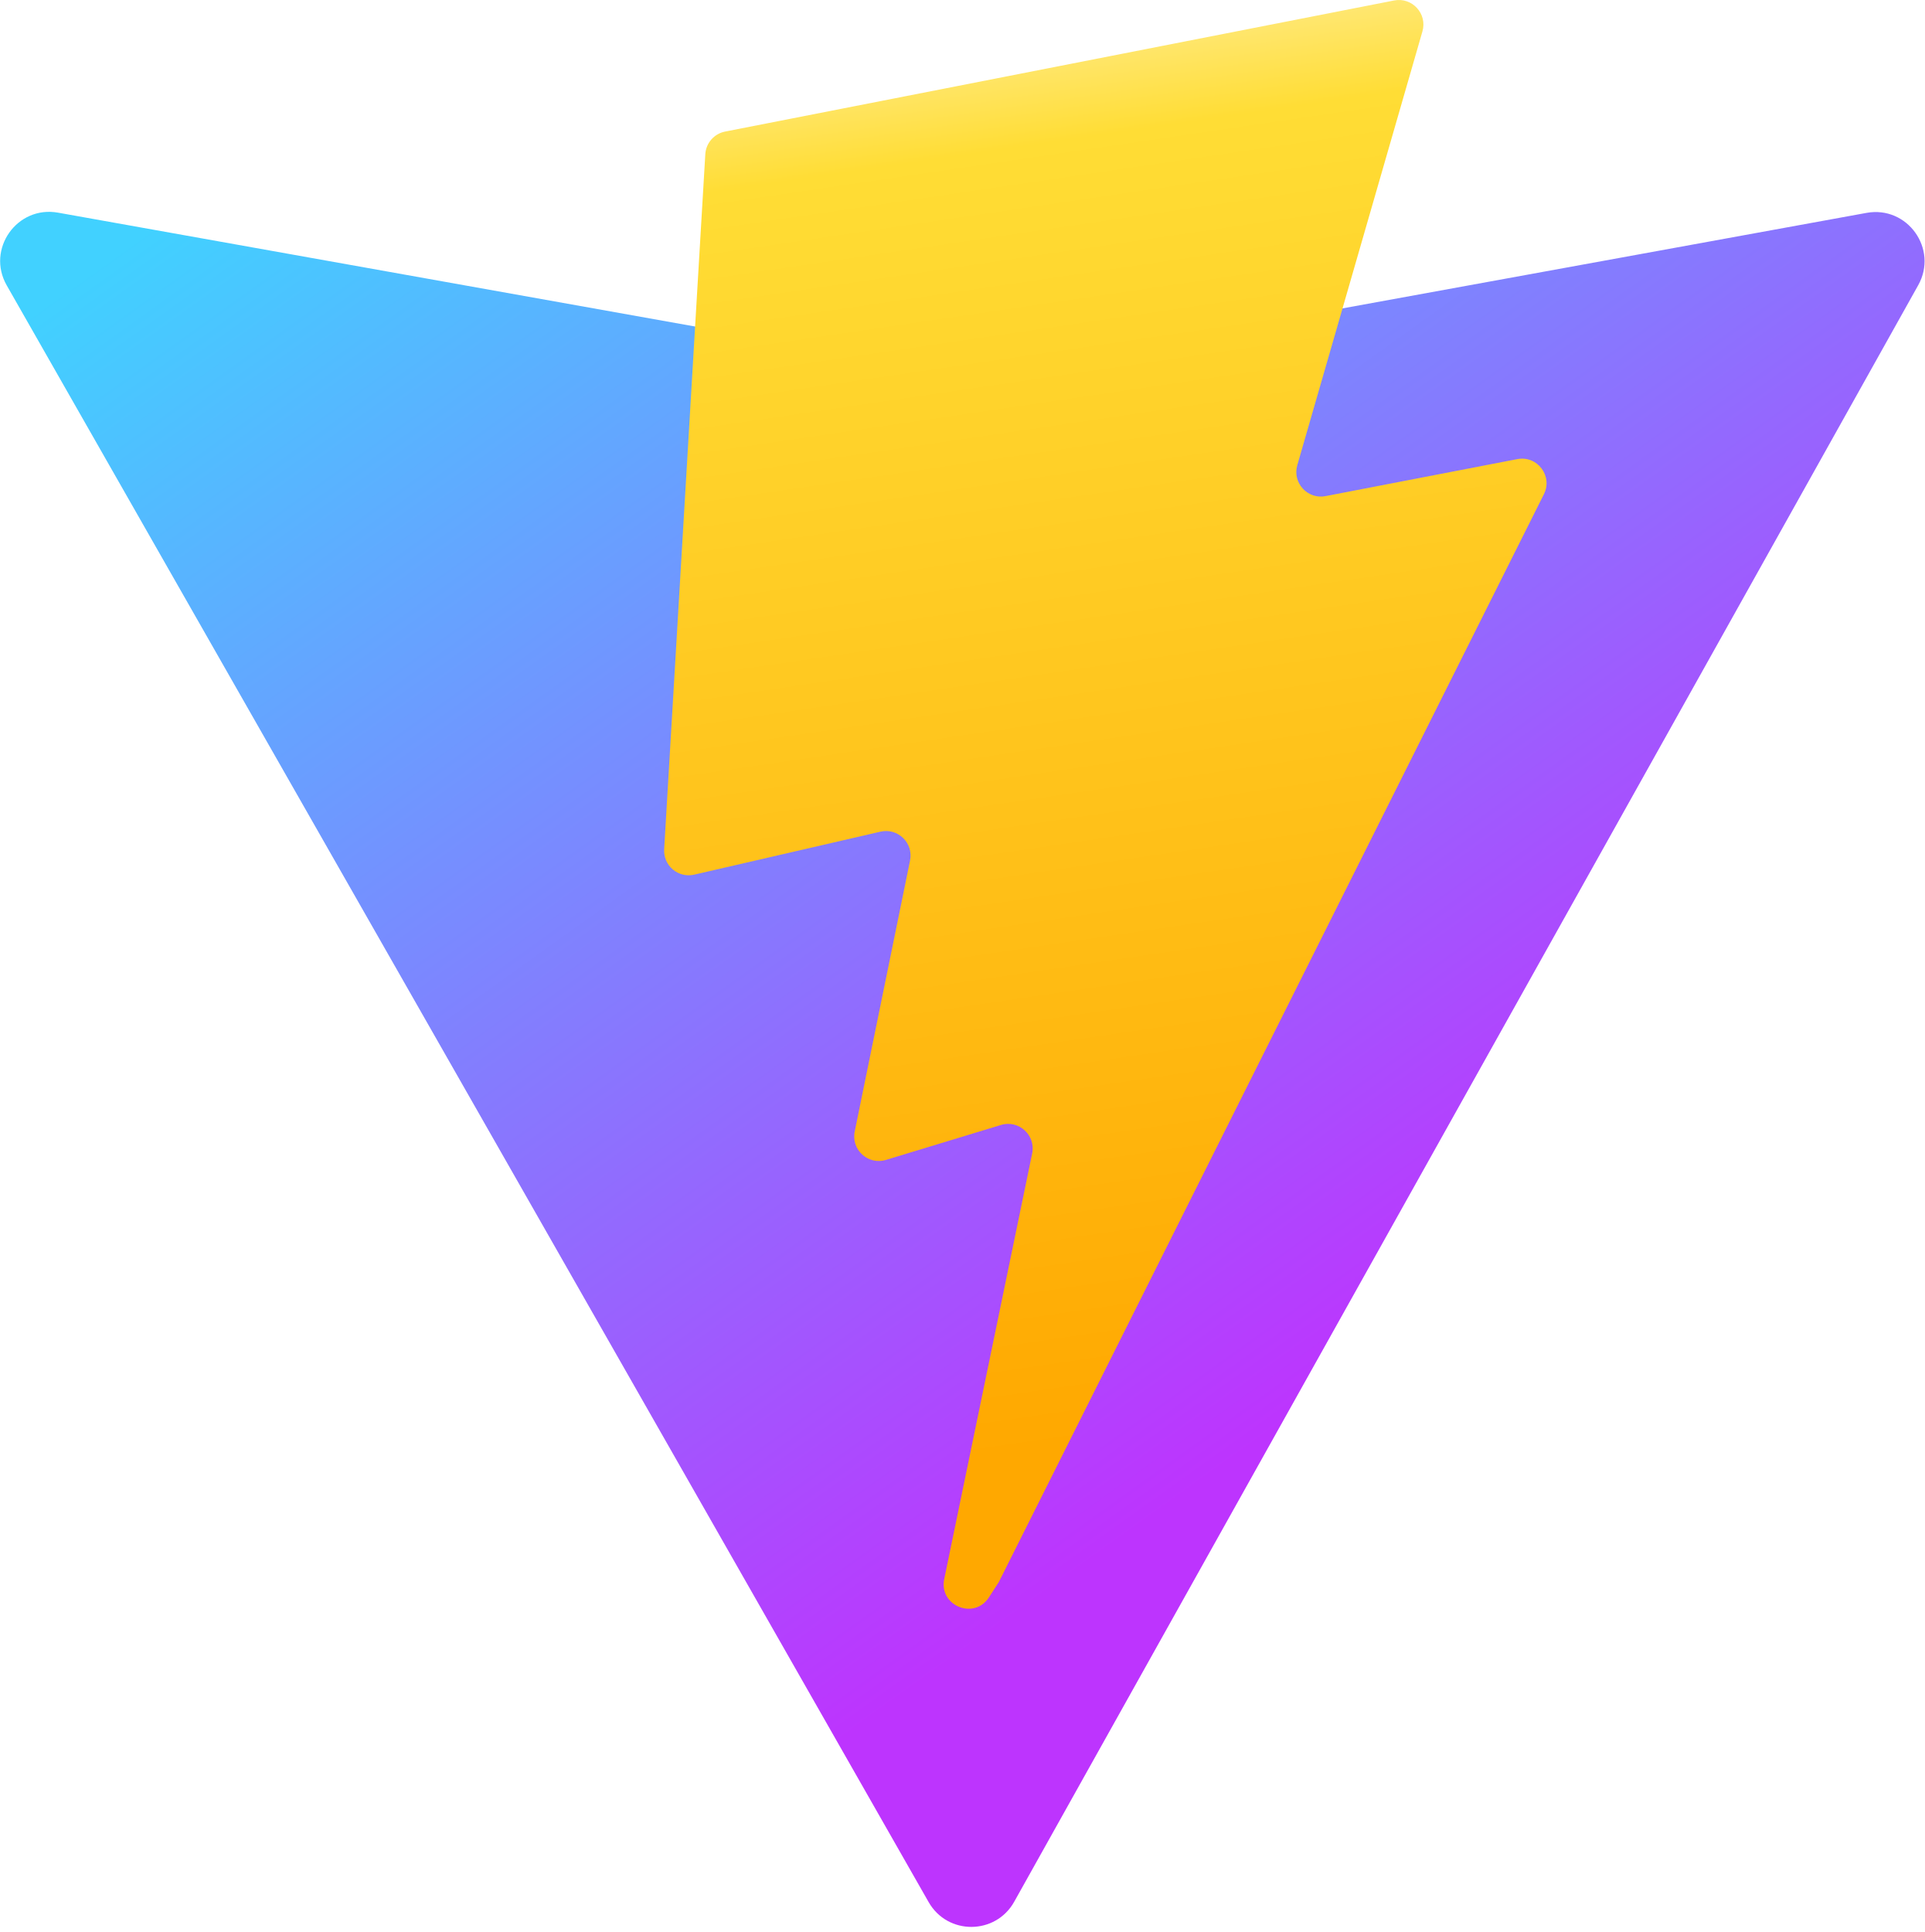
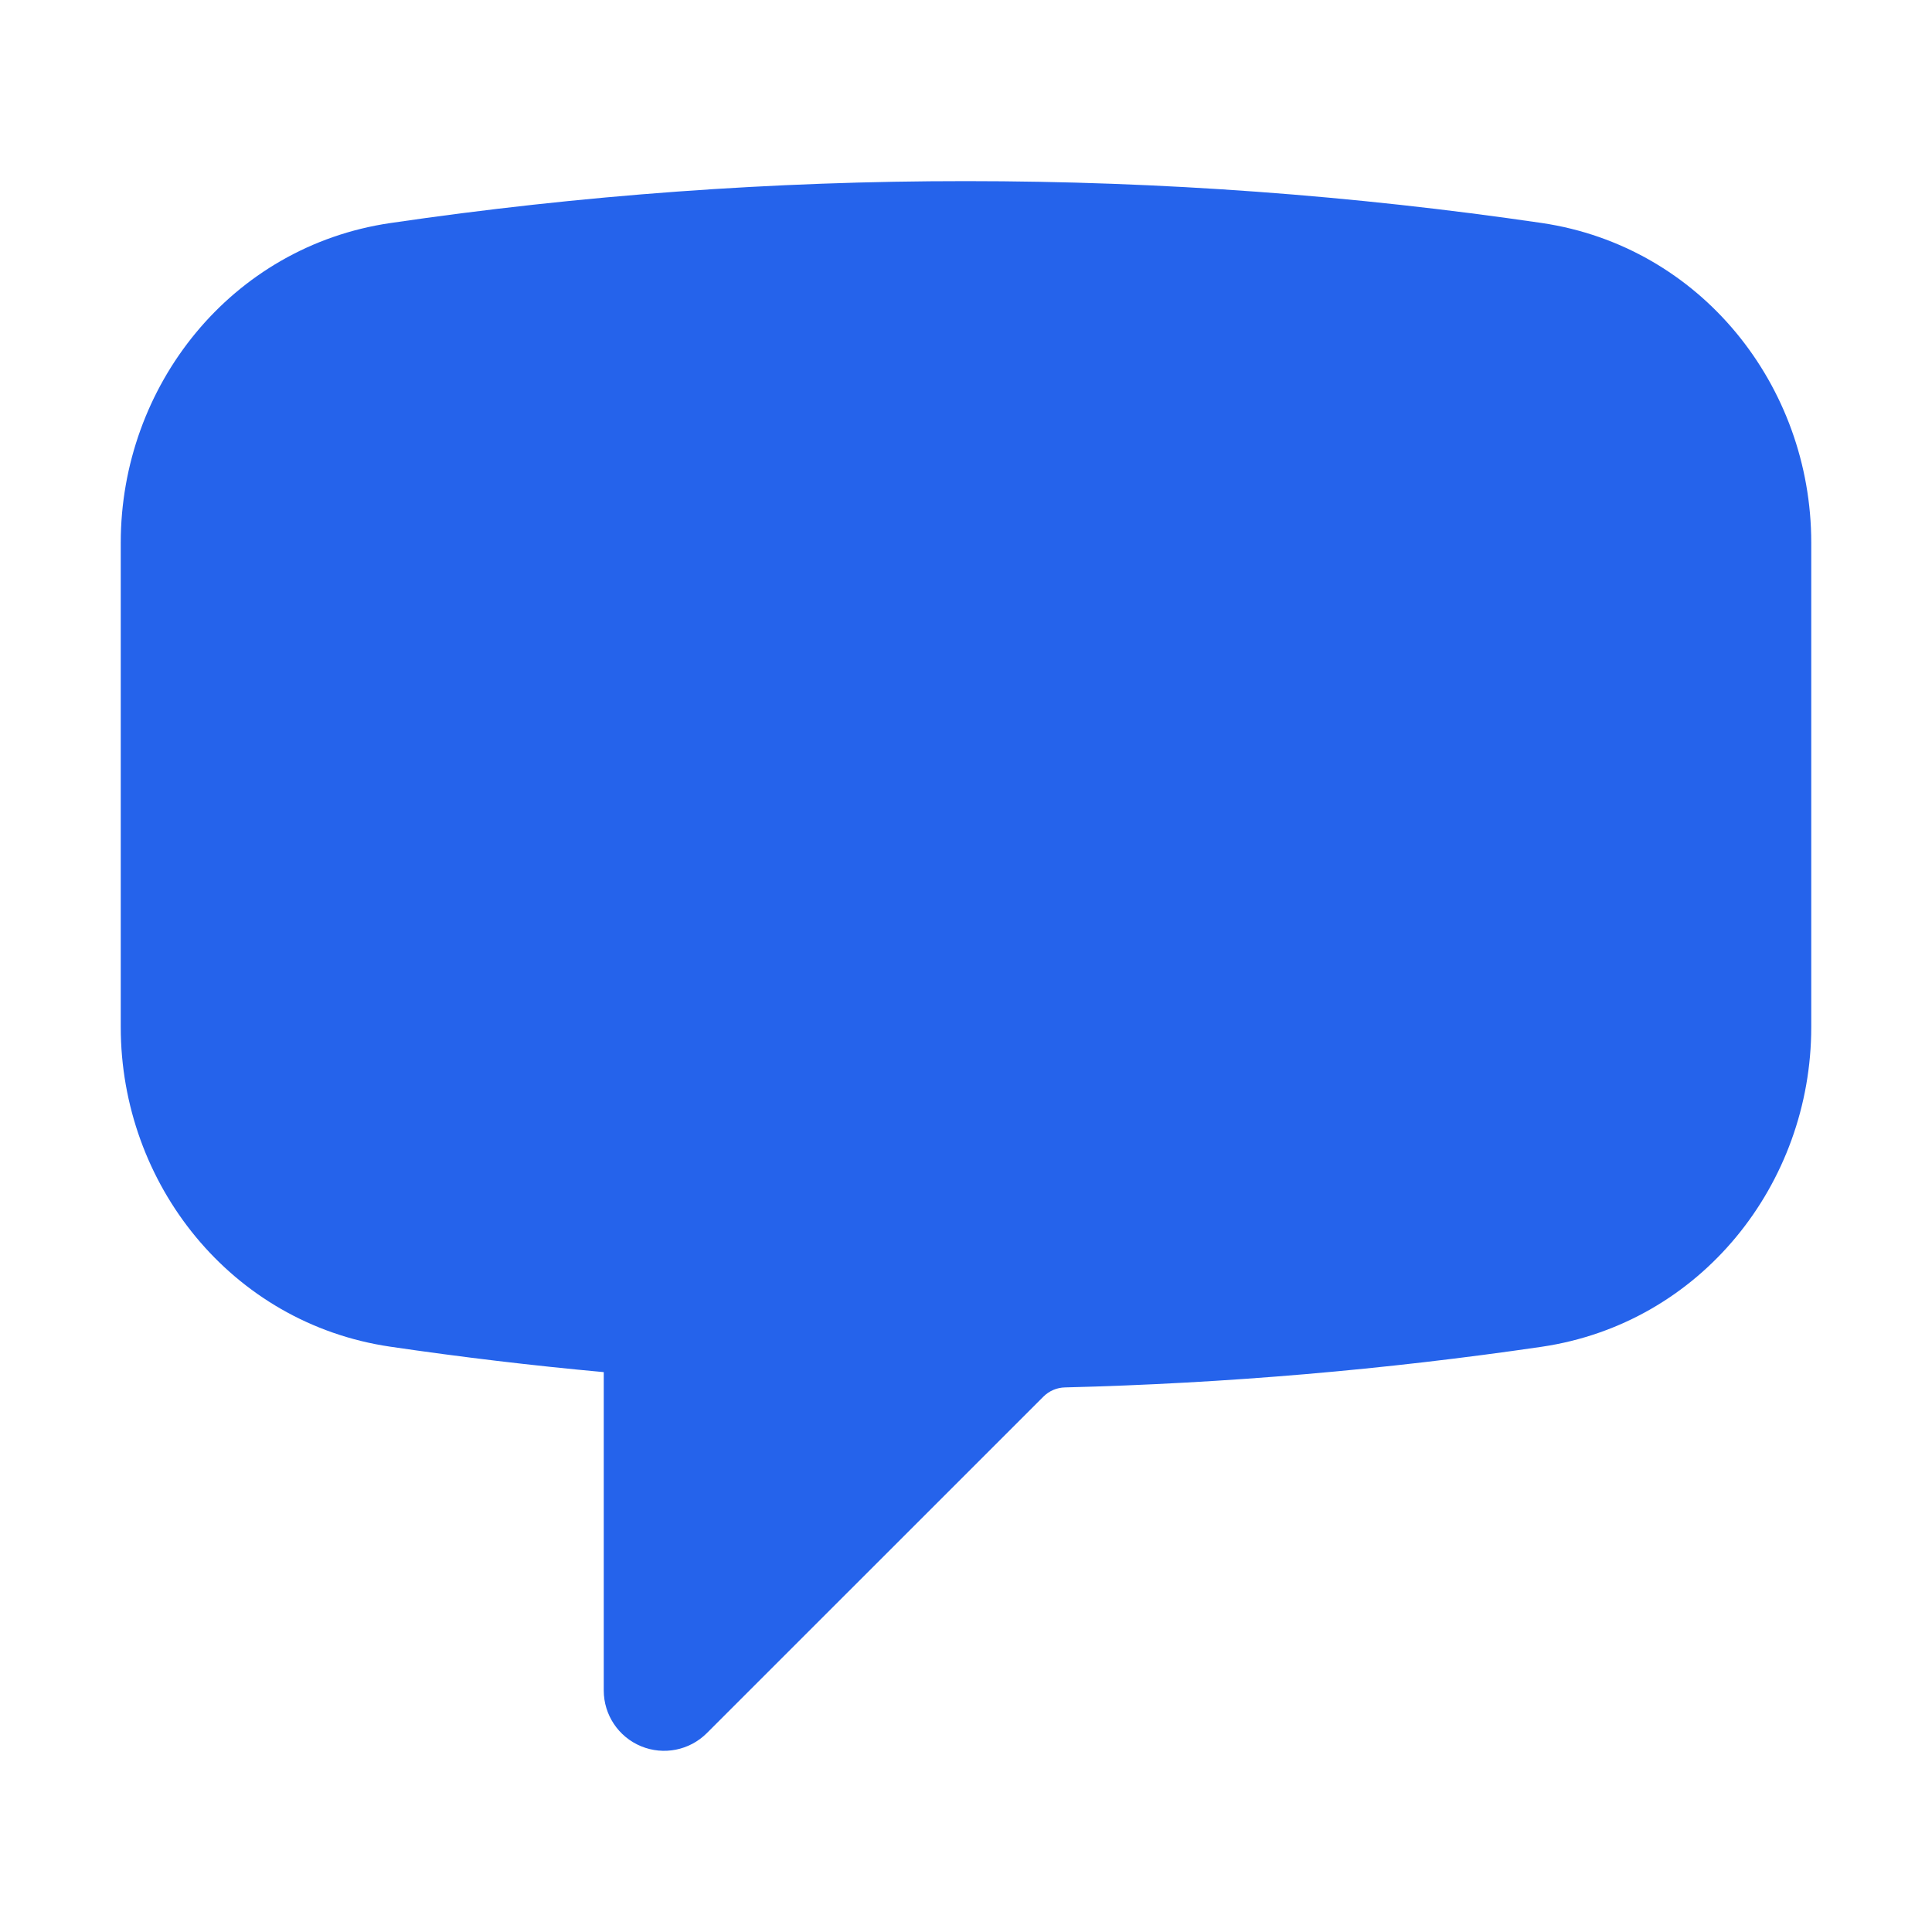
- <svg xmlns="http://www.w3.org/2000/svg" aria-hidden="true" role="img" class="iconify iconify--logos" width="31.88" height="32" preserveAspectRatio="xMidYMid meet" viewBox="0 0 256 257">
-   <defs>
-     <linearGradient id="IconifyId1813088fe1fbc01fb466" x1="-.828%" x2="57.636%" y1="7.652%" y2="78.411%">
-       <stop offset="0%" stop-color="#41D1FF" />
-       <stop offset="100%" stop-color="#BD34FE" />
-     </linearGradient>
-     <linearGradient id="IconifyId1813088fe1fbc01fb467" x1="43.376%" x2="50.316%" y1="2.242%" y2="89.03%">
-       <stop offset="0%" stop-color="#FFEA83" />
-       <stop offset="8.333%" stop-color="#FFDD35" />
-       <stop offset="100%" stop-color="#FFA800" />
-     </linearGradient>
-   </defs>
-   <path fill="url(#IconifyId1813088fe1fbc01fb466)" d="M255.153 37.938L134.897 252.976c-2.483 4.44-8.862 4.466-11.382.048L.875 37.958c-2.746-4.814 1.371-10.646 6.827-9.67l120.385 21.517a6.537 6.537 0 0 0 2.322-.004l117.867-21.483c5.438-.991 9.574 4.796 6.877 9.62Z" />
-   <path fill="url(#IconifyId1813088fe1fbc01fb467)" d="M185.432.063L96.44 17.501a3.268 3.268 0 0 0-2.634 3.014l-5.474 92.456a3.268 3.268 0 0 0 3.997 3.378l24.777-5.718c2.318-.535 4.413 1.507 3.936 3.838l-7.361 36.047c-.495 2.426 1.782 4.5 4.151 3.78l15.304-4.649c2.372-.72 4.652 1.36 4.15 3.788l-11.698 56.621c-.732 3.542 3.979 5.473 5.943 2.437l1.313-2.028l72.516-144.72c1.215-2.423-.88-5.186-3.54-4.672l-25.505 4.922c-2.396.462-4.435-1.77-3.759-4.114l16.646-57.705c.677-2.35-1.37-4.583-3.769-4.113Z" />
+ <svg xmlns="http://www.w3.org/2000/svg" viewBox="0 0 24 24" fill="rgb(37 99 235)" class="w-6 h-6">
+   <path fill-rule="evenodd" d="M4.848 2.771A49.144 49.144 0 0 1 12 2.25c2.43 0 4.817.178 7.152.52 1.978.292 3.348 2.024 3.348 3.97v6.02c0 1.946-1.37 3.678-3.348 3.97-1.94.284-3.916.455-5.922.505a.39.39 0 0 0-.266.112L8.78 21.53A.75.75 0 0 1 7.5 21v-3.955a48.842 48.842 0 0 1-2.652-.316c-1.978-.29-3.348-2.024-3.348-3.97V6.741c0-1.946 1.37-3.68 3.348-3.97Z" clip-rule="evenodd" />
</svg>
